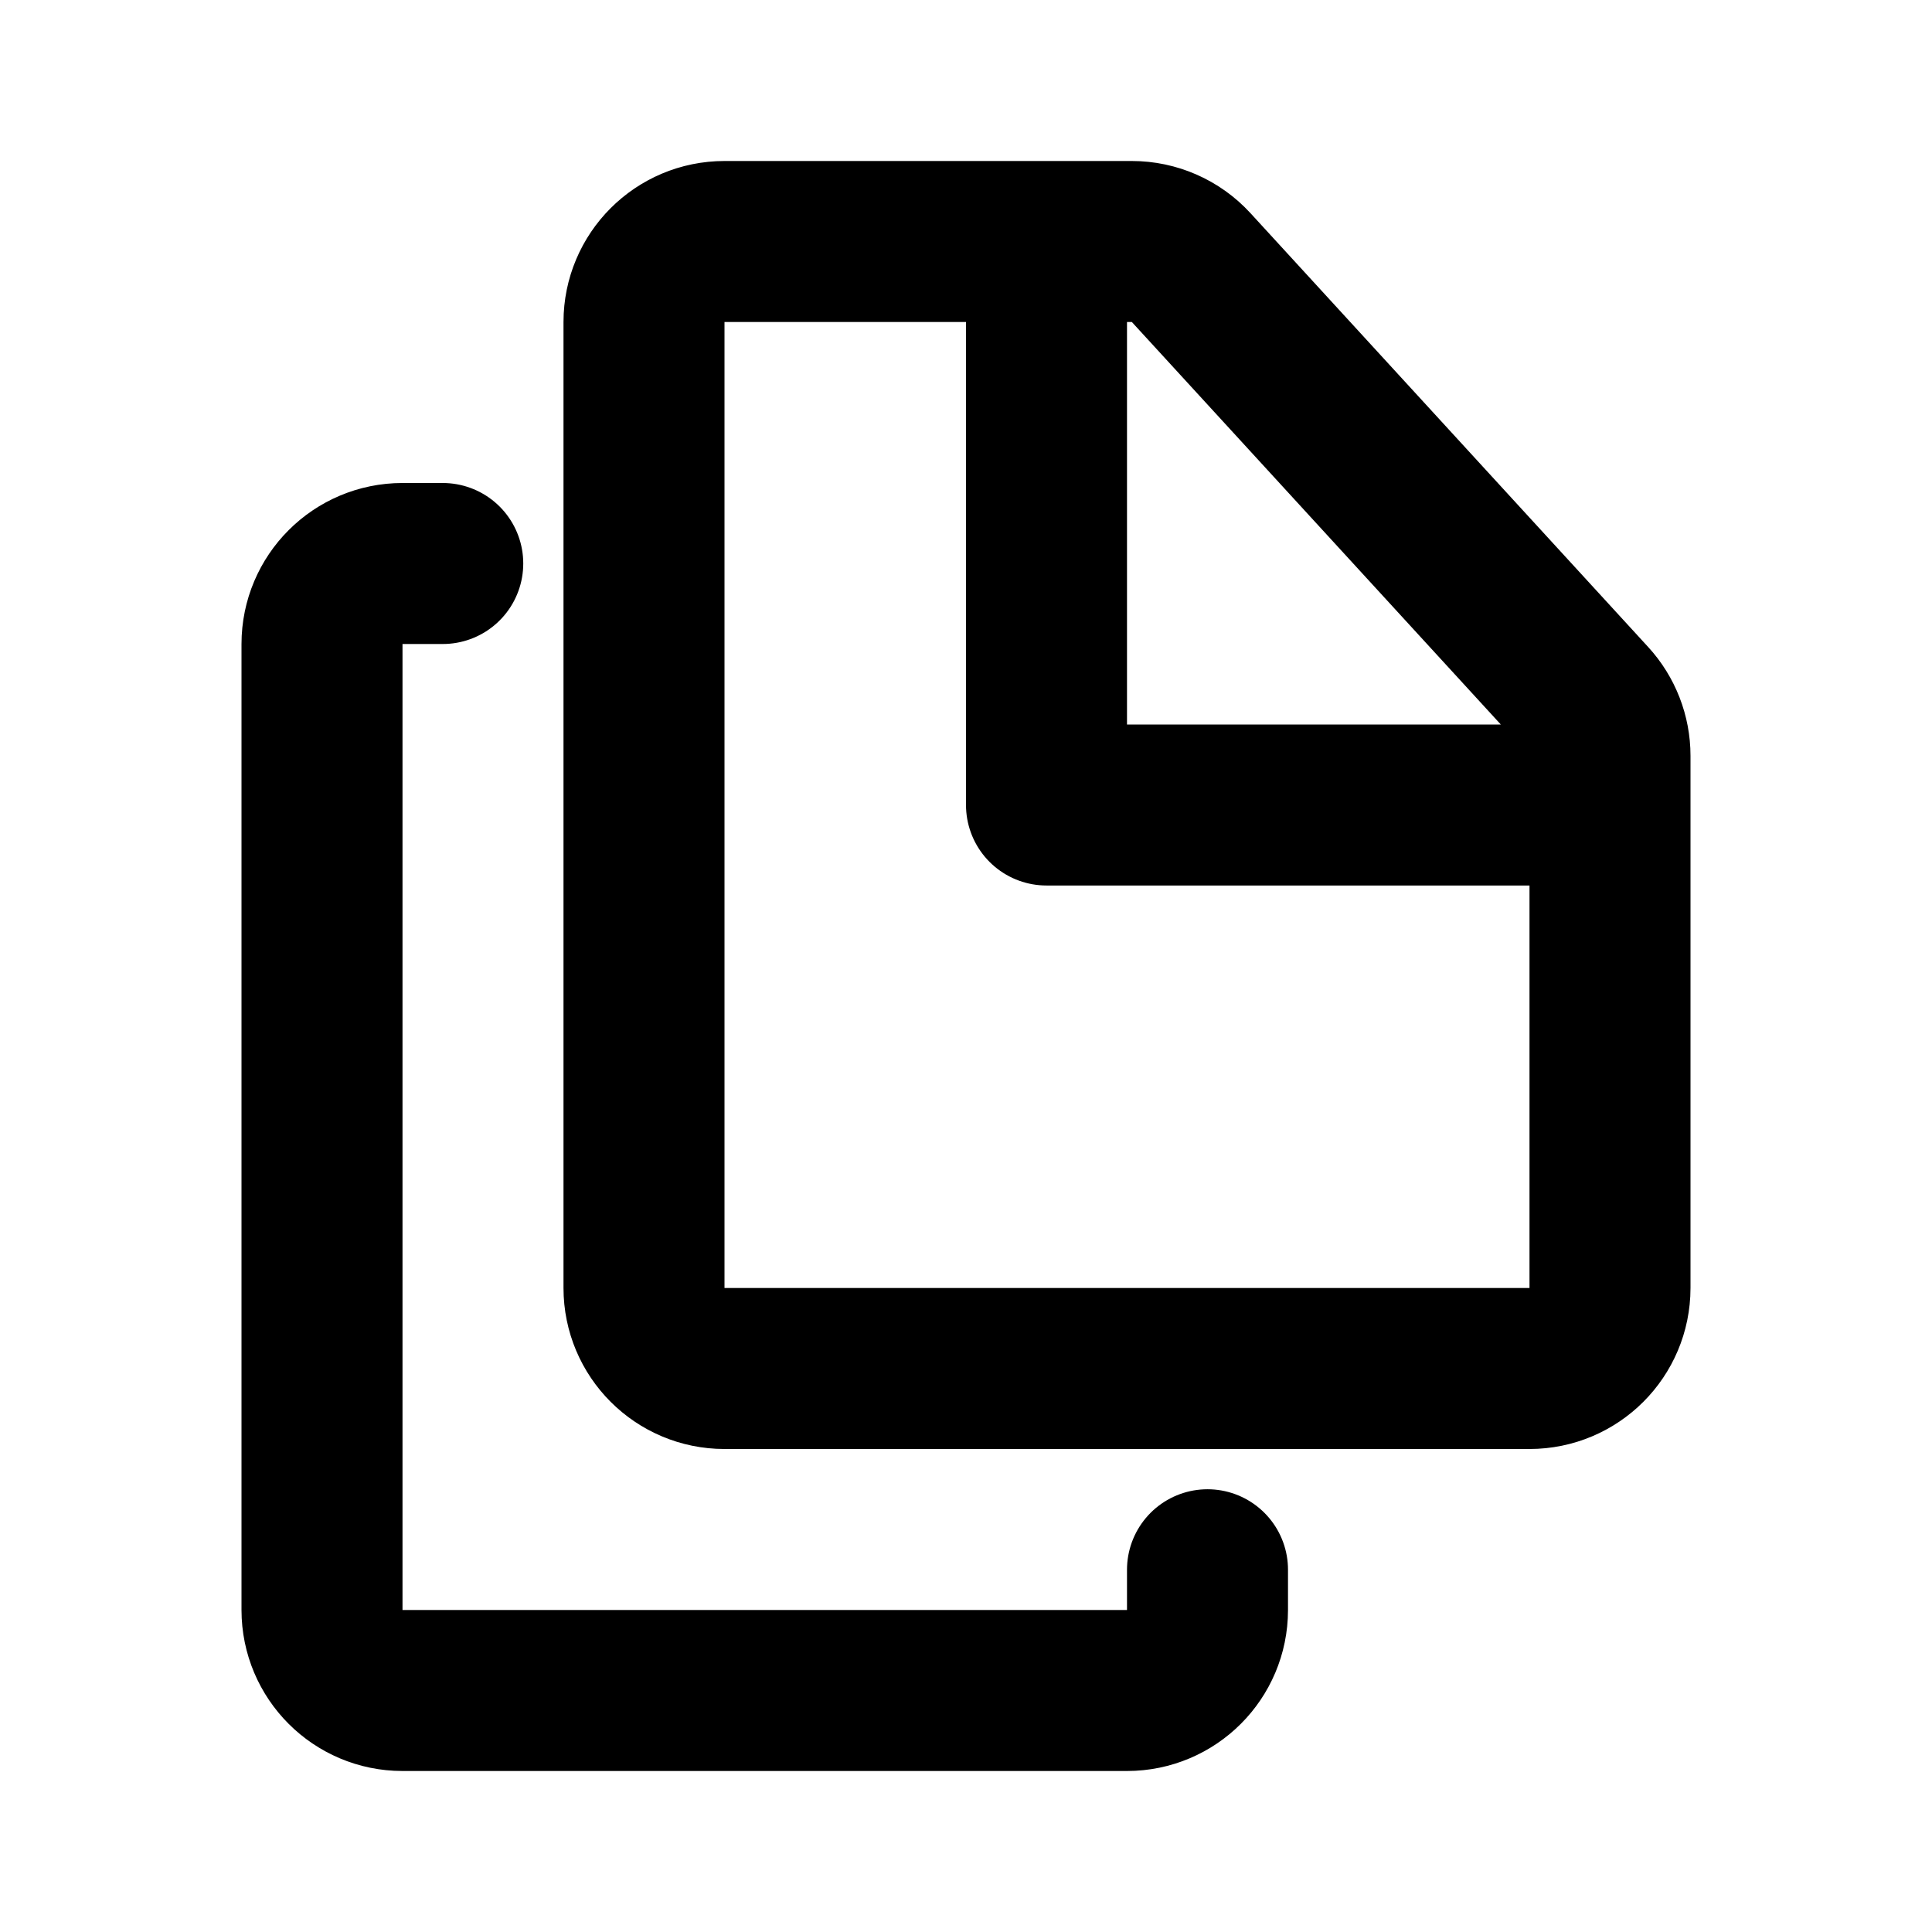
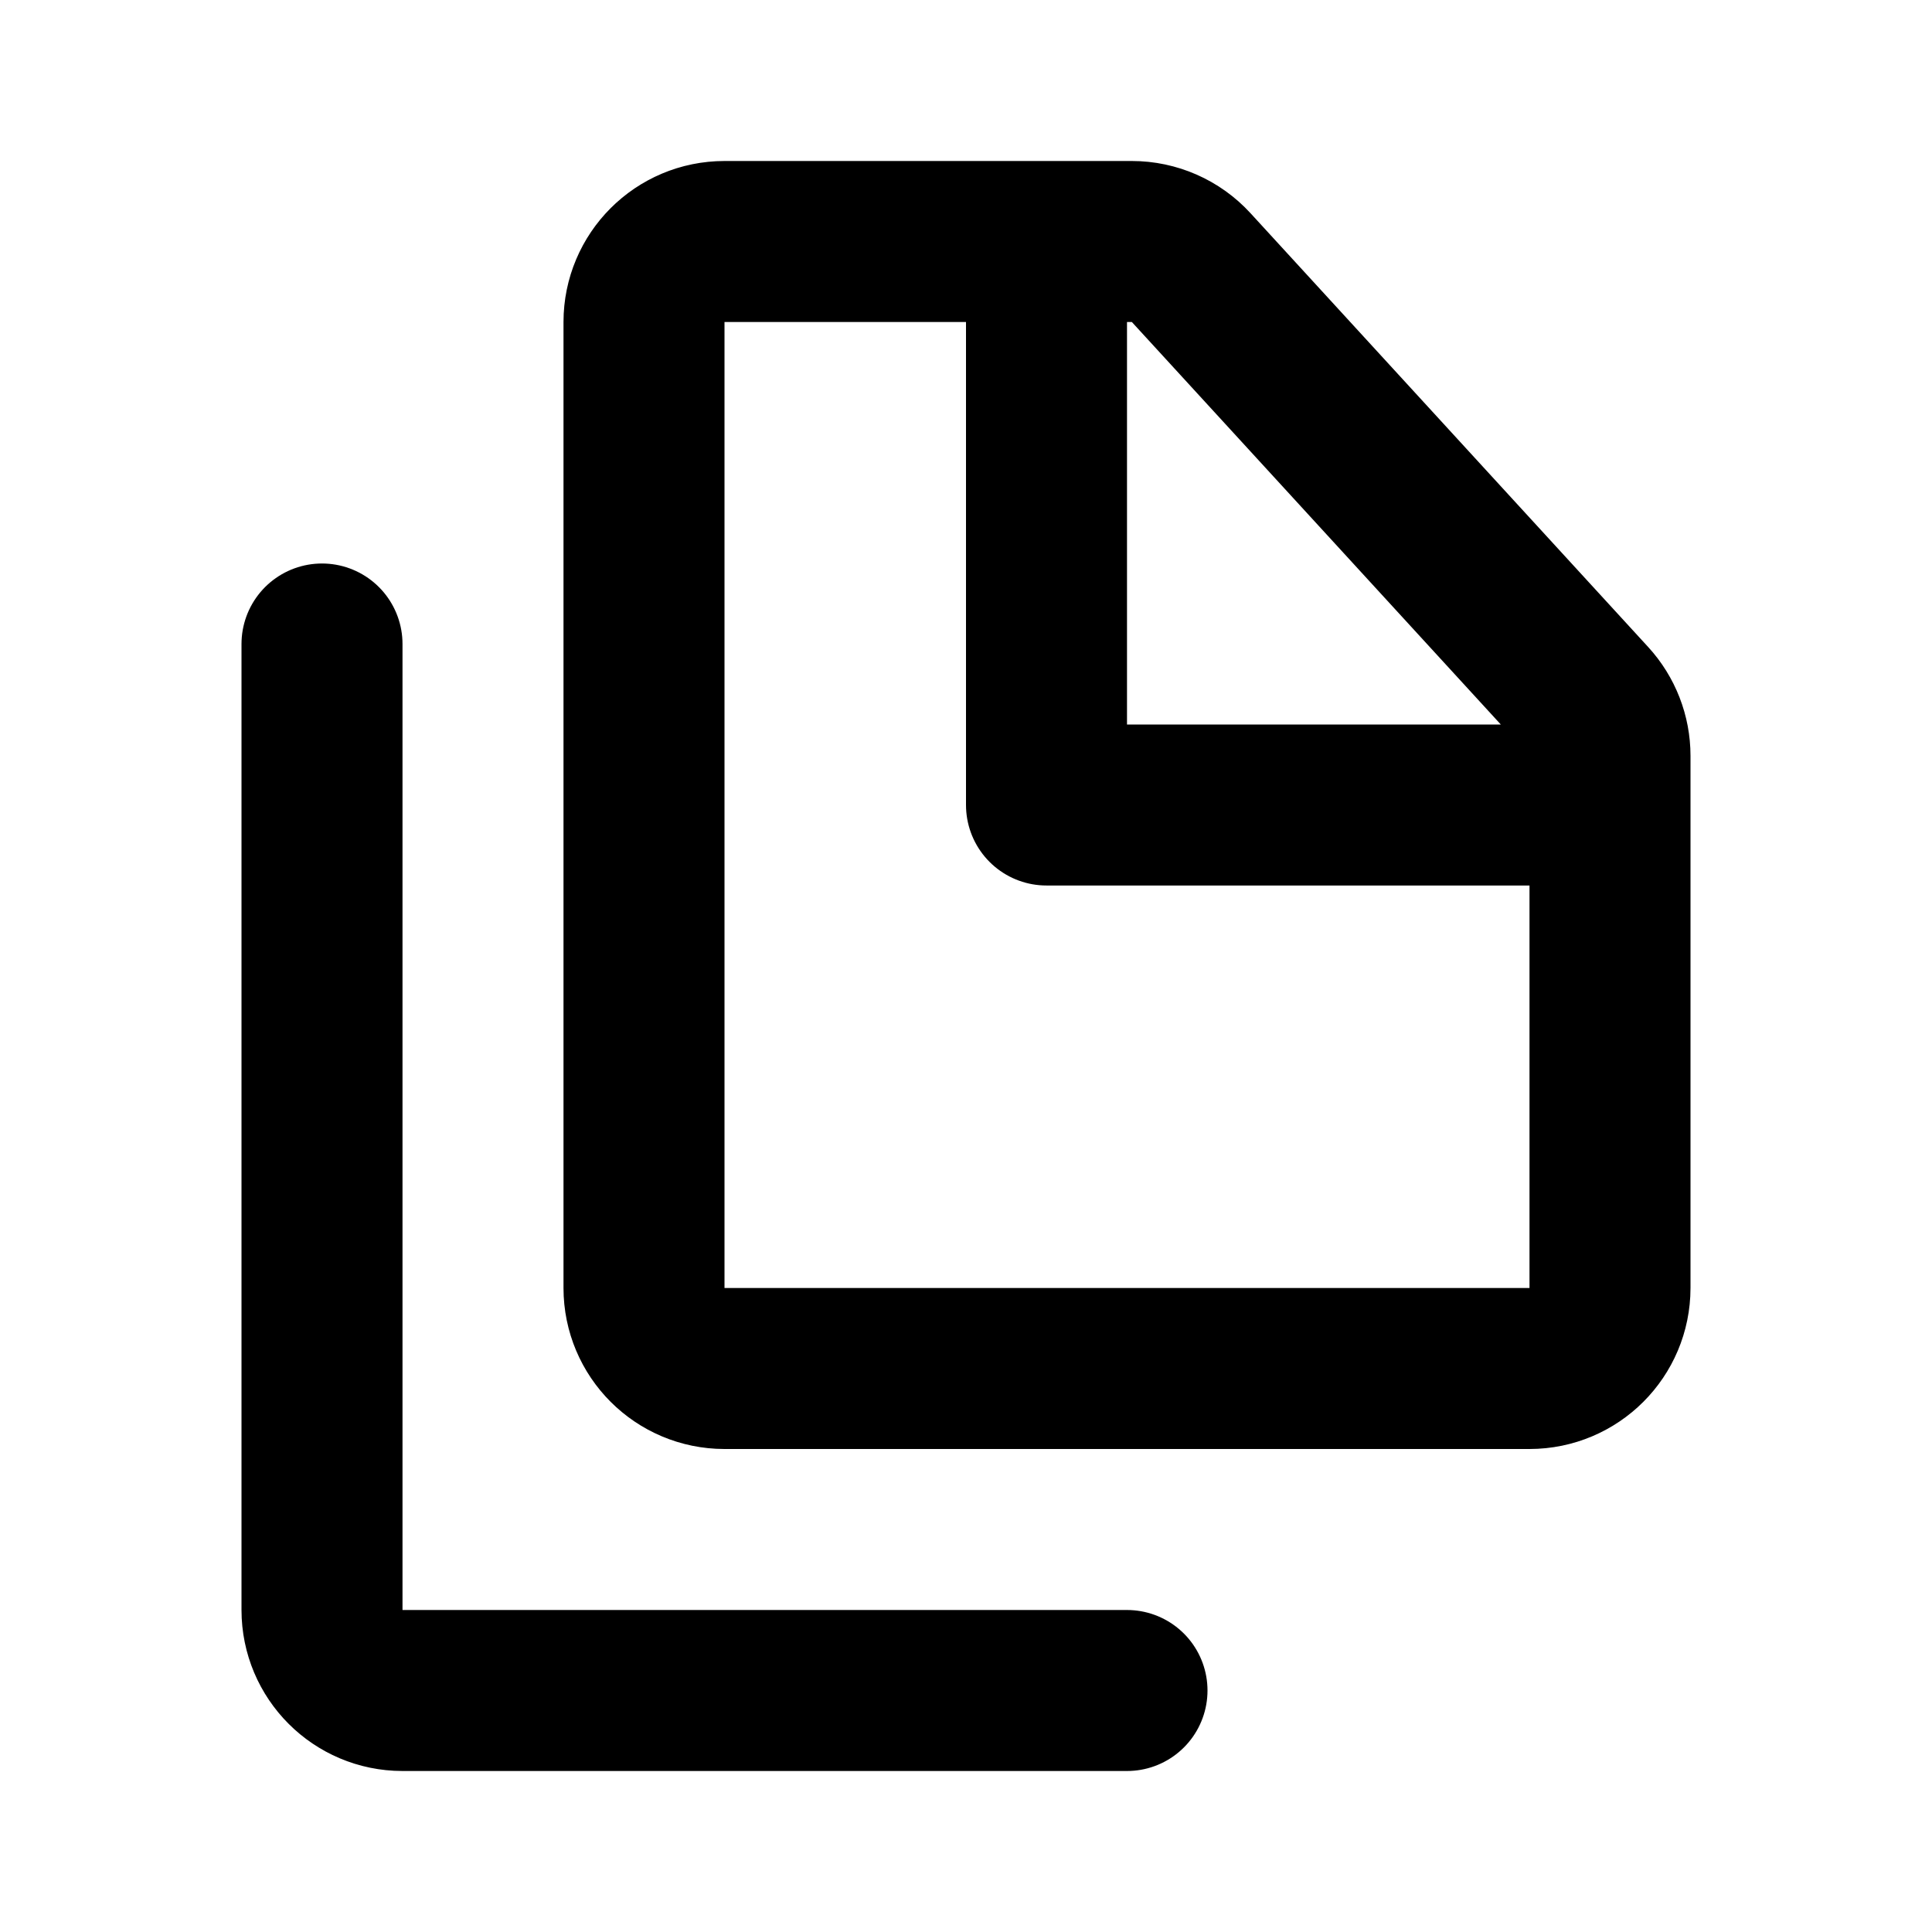
<svg xmlns="http://www.w3.org/2000/svg" width="24" height="24" fill="none" viewBox="0 0 24 24">
-   <path stroke="currentColor" stroke-linecap="round" stroke-linejoin="round" stroke-width="2" d="M13 3v7h7M5.5 7H5a1 1 0 0 0-1 1v12a1 1 0 0 0 1 1h9a1 1 0 0 0 1-1v-.5M8 4v12a1 1 0 0 0 1 1h10a1 1 0 0 0 1-1V9.389a1 1 0 0 0-.263-.676l-4.94-5.389A1 1 0 0 0 14.06 3H9a1 1 0 0 0-1 1Z" />
+   <path stroke="currentColor" stroke-linecap="round" stroke-linejoin="round" stroke-width="2" d="M13 3v7h7M4 8v12a1 1 0 0 0 1 1h9M8 4v12a1 1 0 0 0 1 1h10a1 1 0 0 0 1-1V9.389a1 1 0 0 0-.263-.676l-4.94-5.389A1 1 0 0 0 14.06 3H9a1 1 0 0 0-1 1Z" />
</svg>
